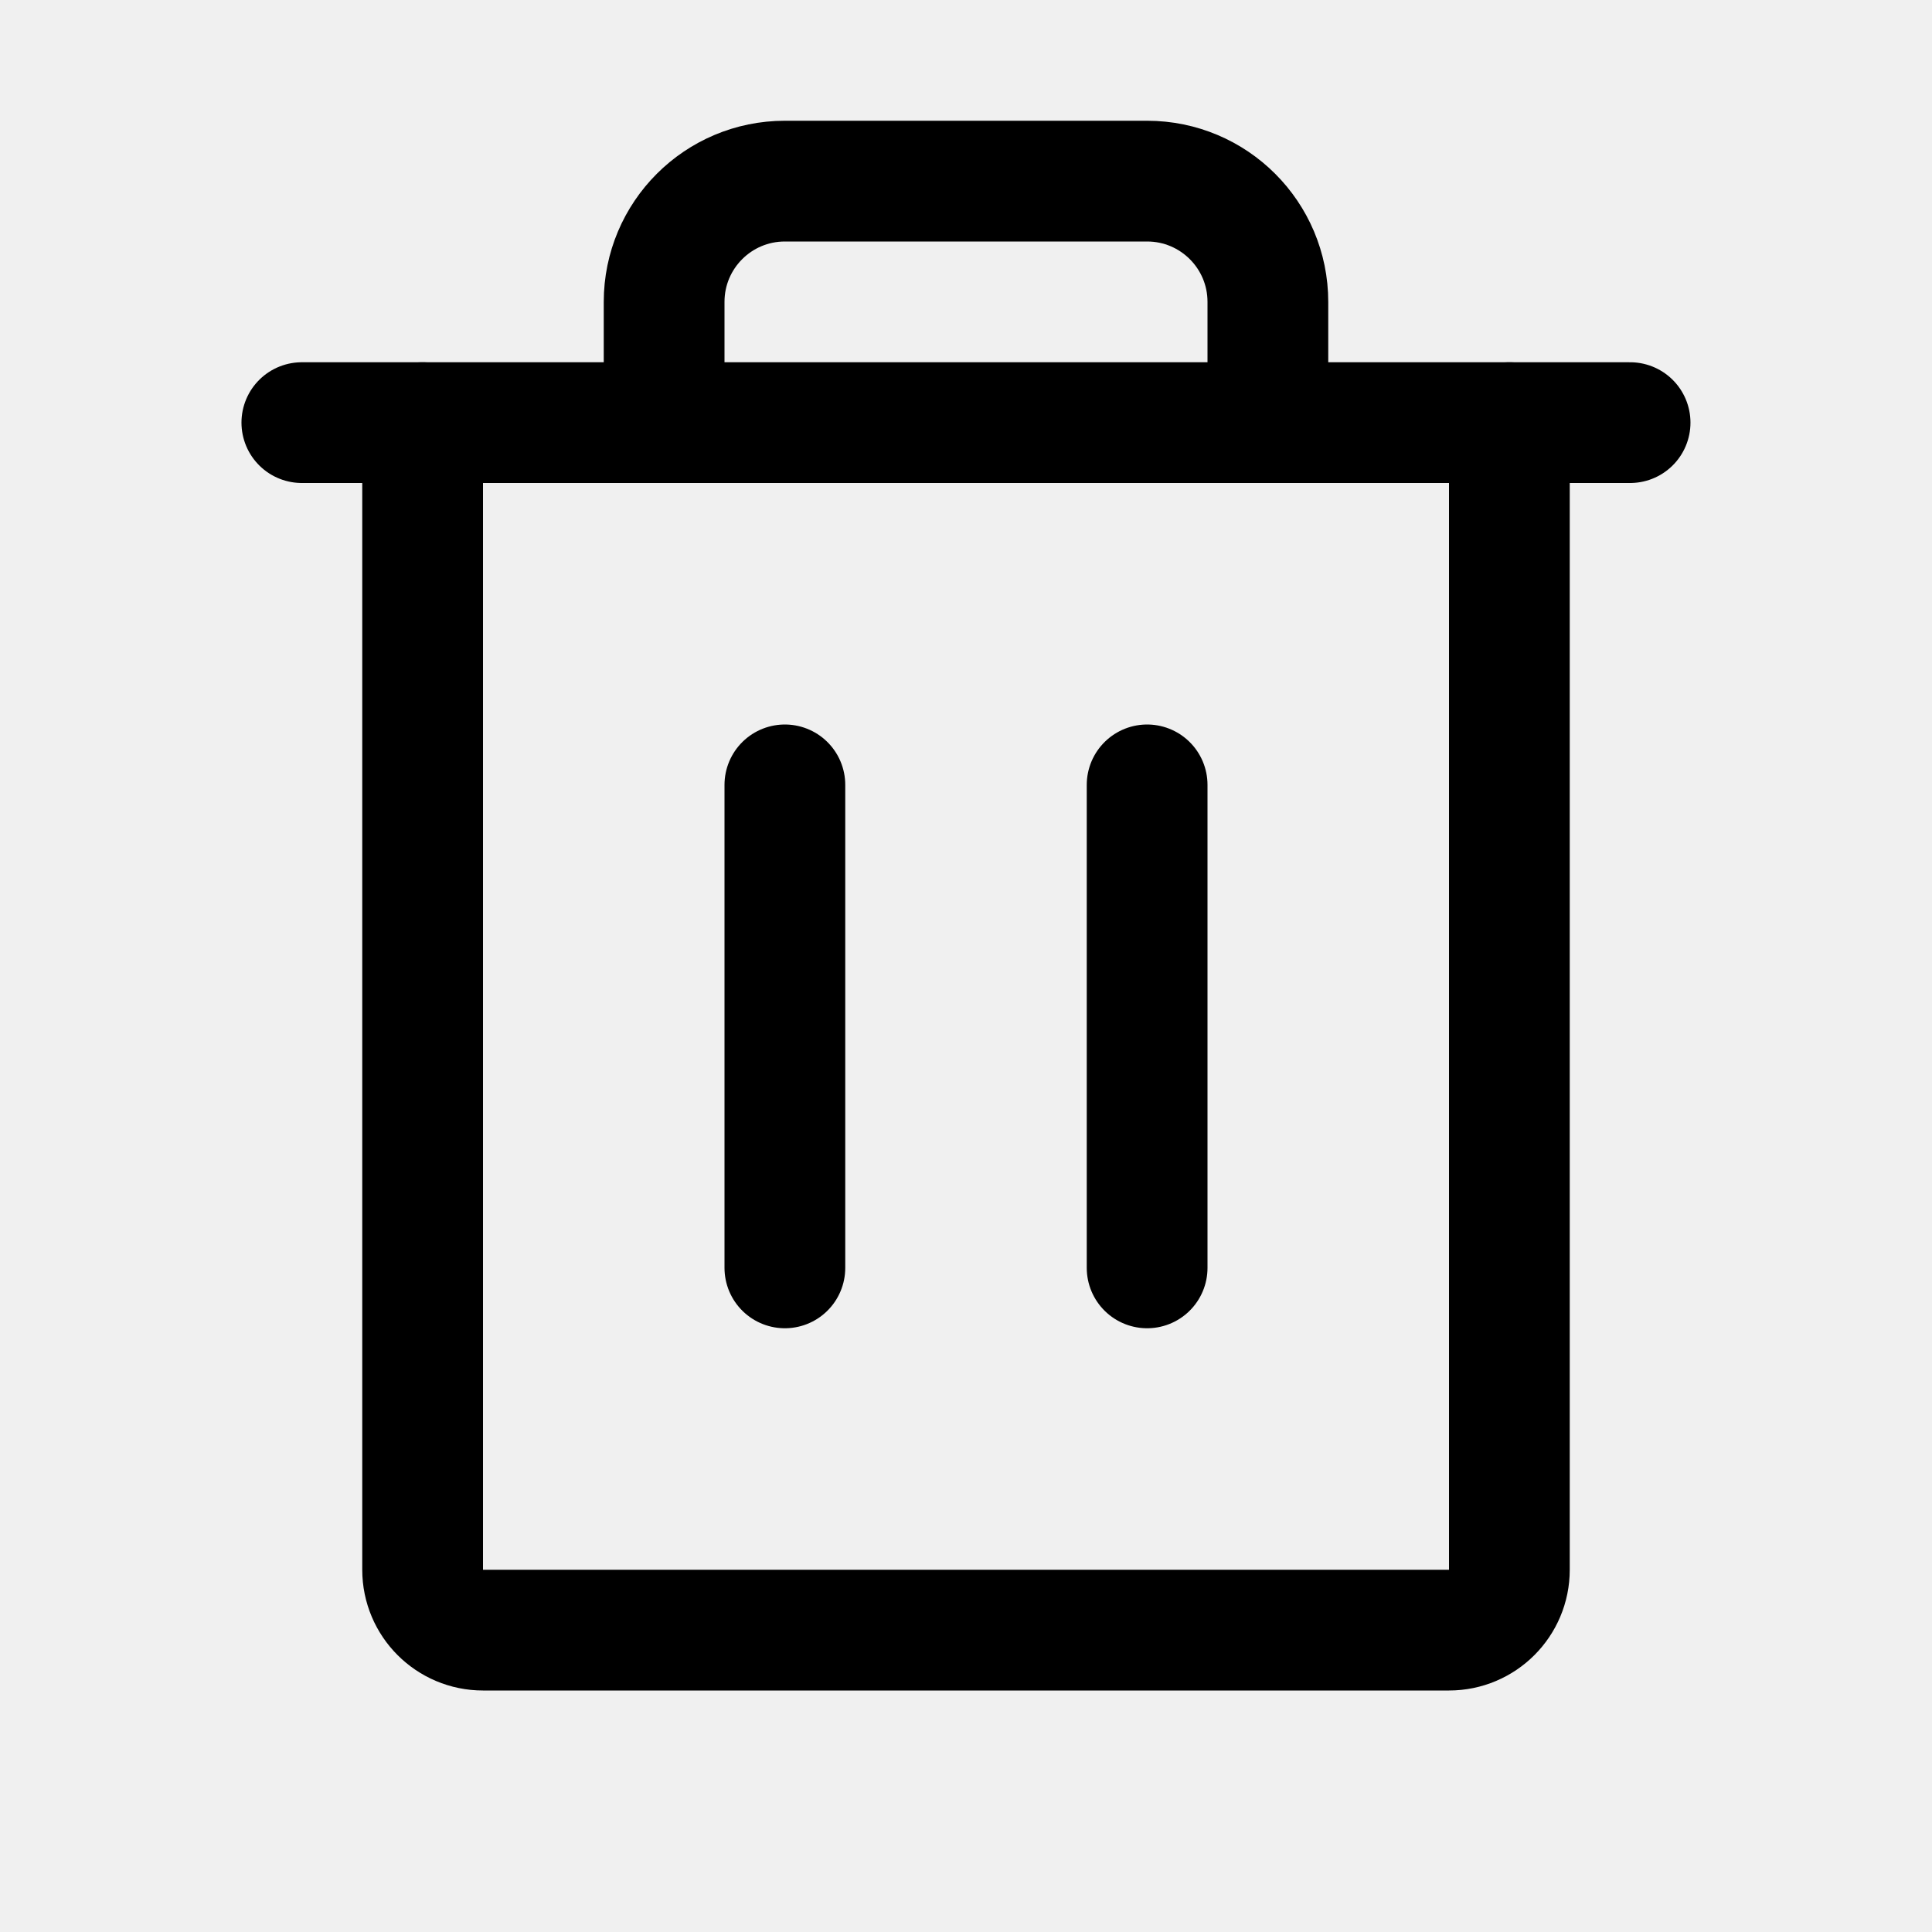
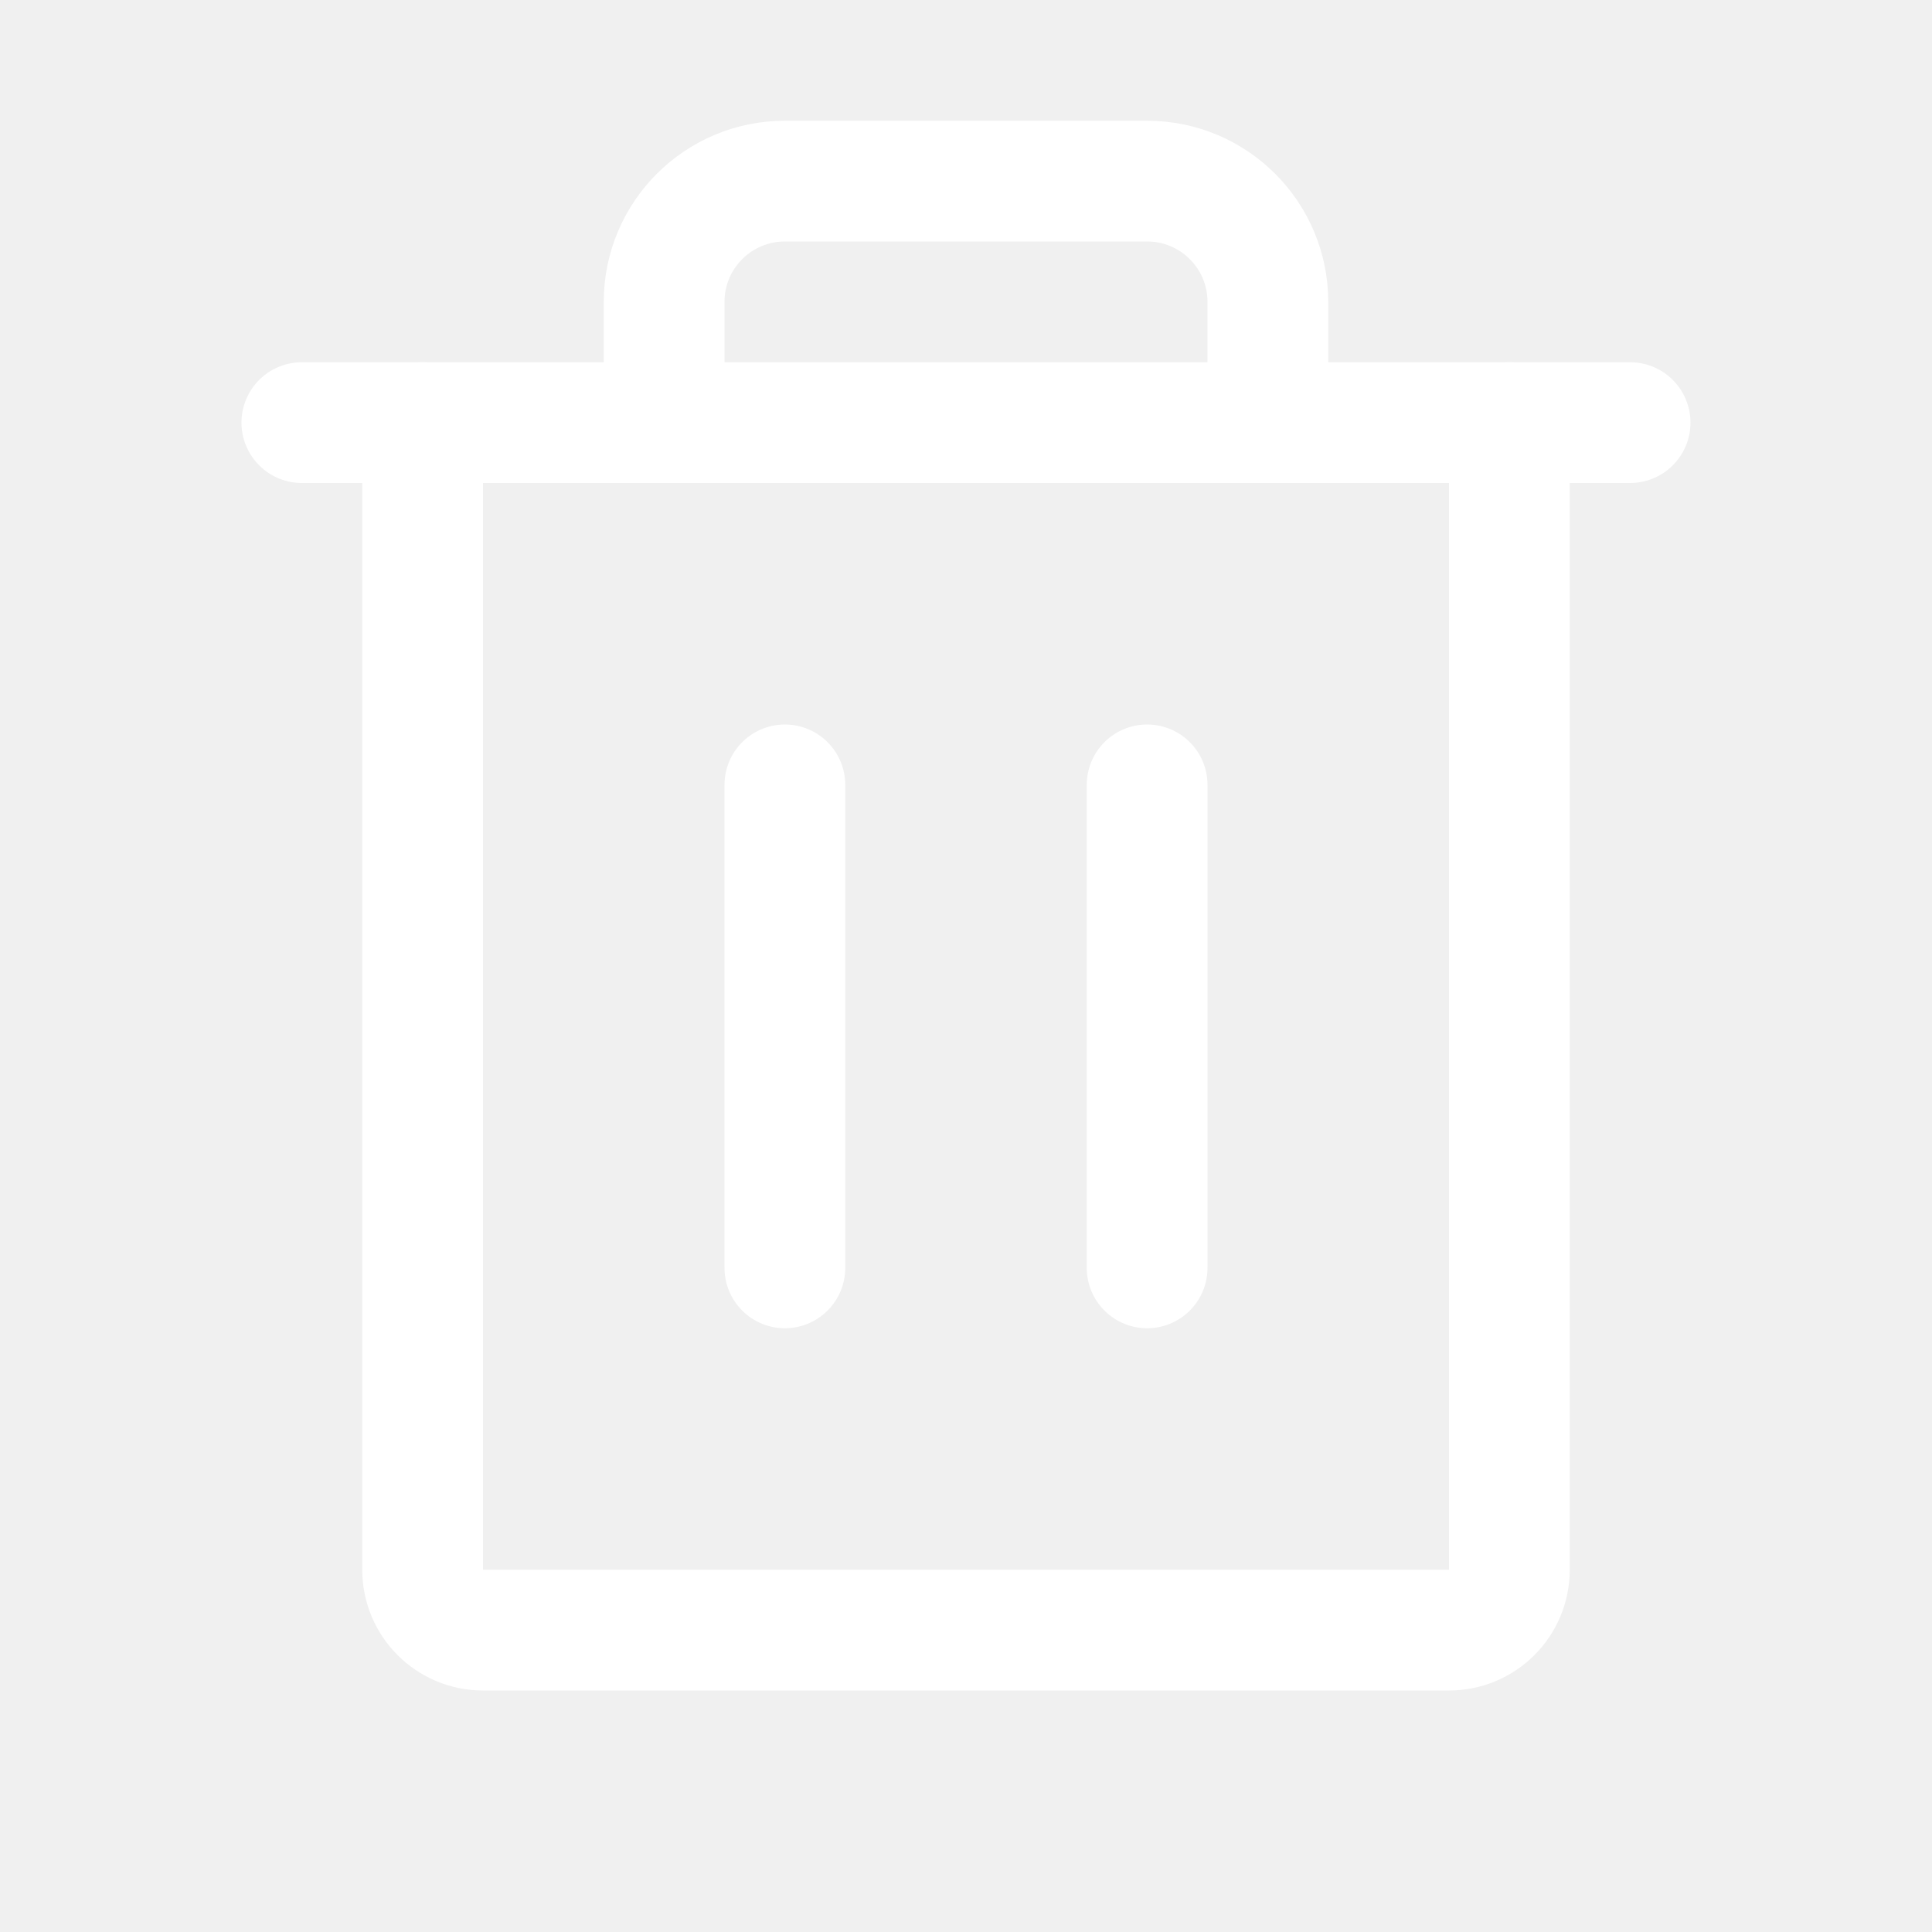
<svg xmlns="http://www.w3.org/2000/svg" width="192" height="192" viewBox="0 0 256 256">
  <rect width="256" height="256" fill="none" />
-   <line x1="215.996" y1="56" x2="39.996" y2="56" fill="none" stroke="#000000" stroke-linecap="round" stroke-linejoin="round" stroke-width="16" />
-   <line x1="104" y1="104" x2="104" y2="168" fill="none" stroke="#000000" stroke-linecap="round" stroke-linejoin="round" stroke-width="16" />
-   <line x1="152" y1="104" x2="152" y2="168" fill="none" stroke="#000000" stroke-linecap="round" stroke-linejoin="round" stroke-width="16" />
-   <path d="M200,56V208a8,8,0,0,1-8,8H64a8,8,0,0,1-8-8V56" fill="none" stroke="#000000" stroke-linecap="round" stroke-linejoin="round" stroke-width="16" />
-   <path d="M168,56V40a16,16,0,0,0-16-16H104A16,16,0,0,0,88,40V56" fill="none" stroke="#000000" stroke-linecap="round" stroke-linejoin="round" stroke-width="16" />
+   <line x1="215.996" y1="56" x2="39.996" y2="56" fill="none" stroke="#FFFFFF" stroke-linecap="round" stroke-linejoin="round" stroke-width="16" />
+   <line x1="104" y1="104" x2="104" y2="168" fill="none" stroke="#FFFFFF" stroke-linecap="round" stroke-linejoin="round" stroke-width="16" />
+   <line x1="152" y1="104" x2="152" y2="168" fill="none" stroke="#FFFFFF" stroke-linecap="round" stroke-linejoin="round" stroke-width="16" />
+   <path d="M200,56V208a8,8,0,0,1-8,8H64a8,8,0,0,1-8-8V56" fill="none" stroke="#FFFFFF" stroke-linecap="round" stroke-linejoin="round" stroke-width="16" />
+   <path d="M168,56V40a16,16,0,0,0-16-16H104A16,16,0,0,0,88,40V56" fill="none" stroke="#FFFFFF" stroke-linecap="round" stroke-linejoin="round" stroke-width="16" />
</svg>
